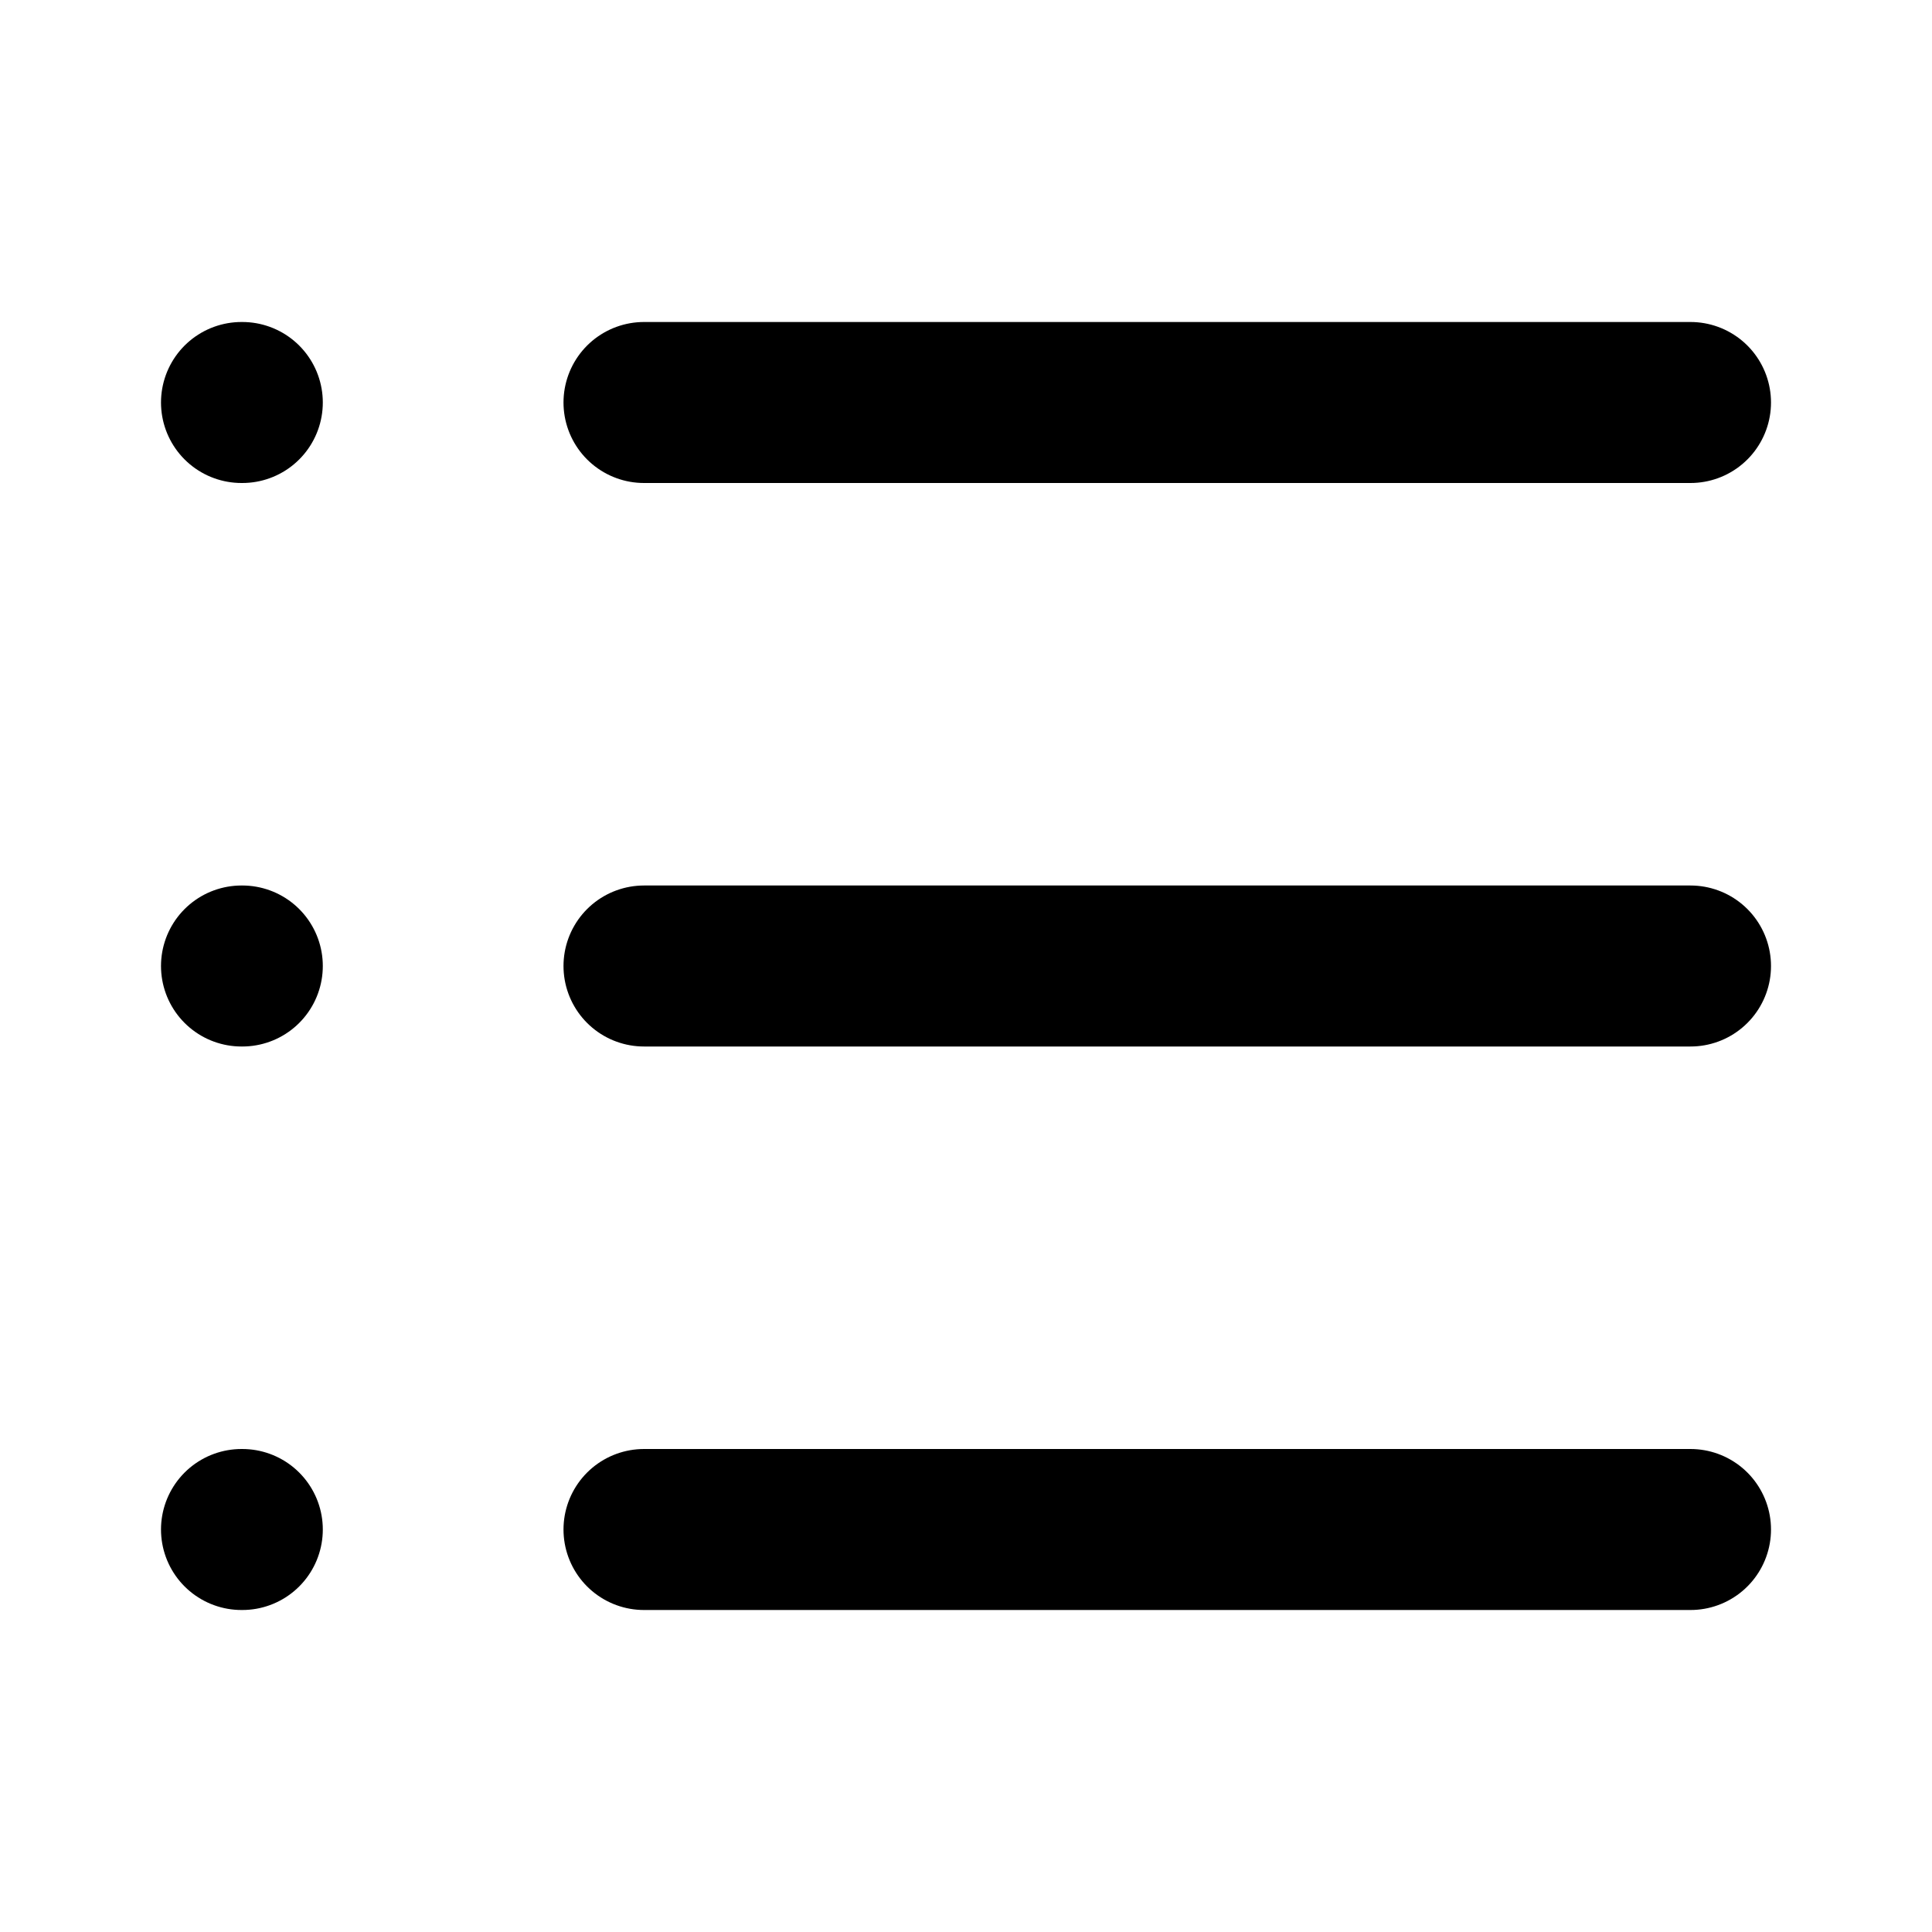
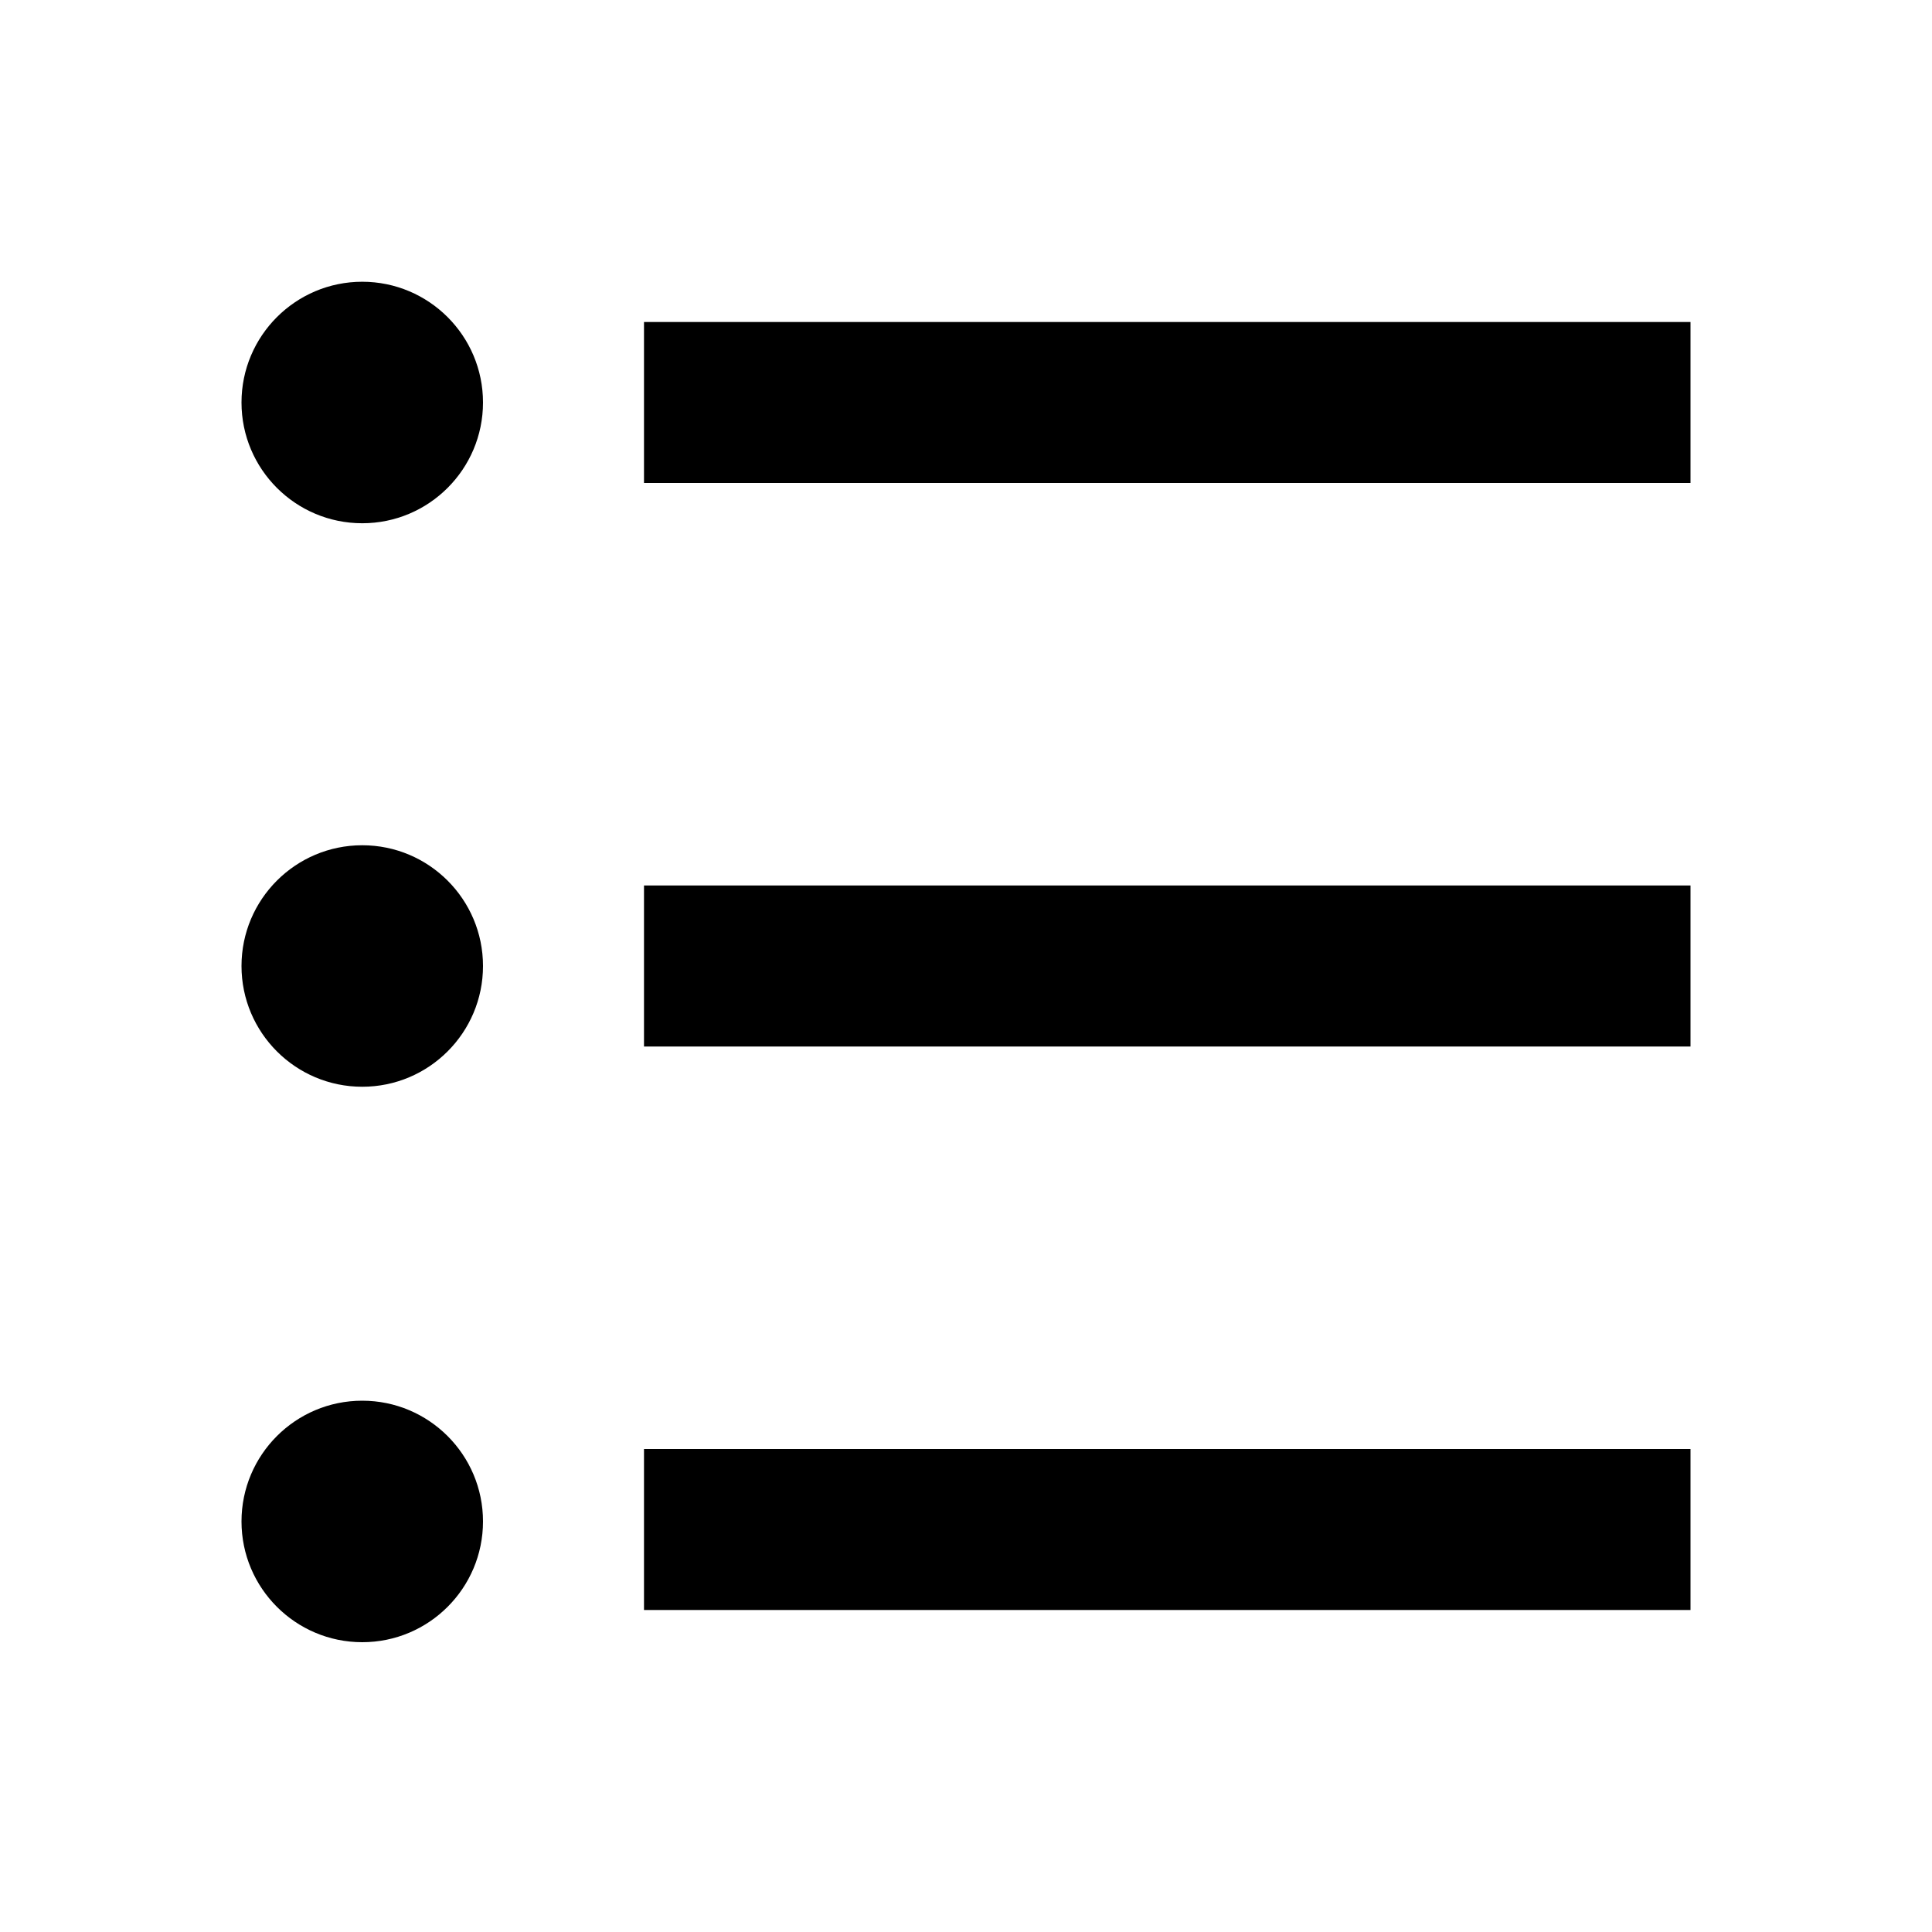
- <svg xmlns="http://www.w3.org/2000/svg" class="lucide lucide-list" width="24" height="24" viewBox="0 0 24 24" fill="none" stroke="currentColor" stroke-width="2" stroke-linecap="round" stroke-linejoin="round">
-   <path d="M3 5h.01" />
-   <path d="M3 12h.01" />
-   <path d="M3 19h.01" />
-   <path d="M8 5h13" />
-   <path d="M8 12h13" />
-   <path d="M8 19h13" />
+ <svg xmlns="http://www.w3.org/2000/svg" width="24" height="24" viewBox="0 0 24 24" fill="currentColor">
+   <path d="M8 4H21V6H8V4ZM4.5 6.5C3.672 6.5 3 5.828 3 5C3 4.172 3.672 3.5 4.5 3.5C5.328 3.5 6 4.172 6 5C6 5.828 5.328 6.5 4.5 6.5ZM4.5 13.5C3.672 13.5 3 12.828 3 12C3 11.172 3.672 10.5 4.5 10.5C5.328 10.5 6 11.172 6 12C6 12.828 5.328 13.5 4.5 13.5ZM4.5 20.4C3.672 20.4 3 19.728 3 18.9C3 18.072 3.672 17.4 4.5 17.4C5.328 17.4 6 18.072 6 18.9C6 19.728 5.328 20.4 4.5 20.4ZM8 11H21V13H8V11ZM8 18H21V20H8V18Z" />
</svg>
